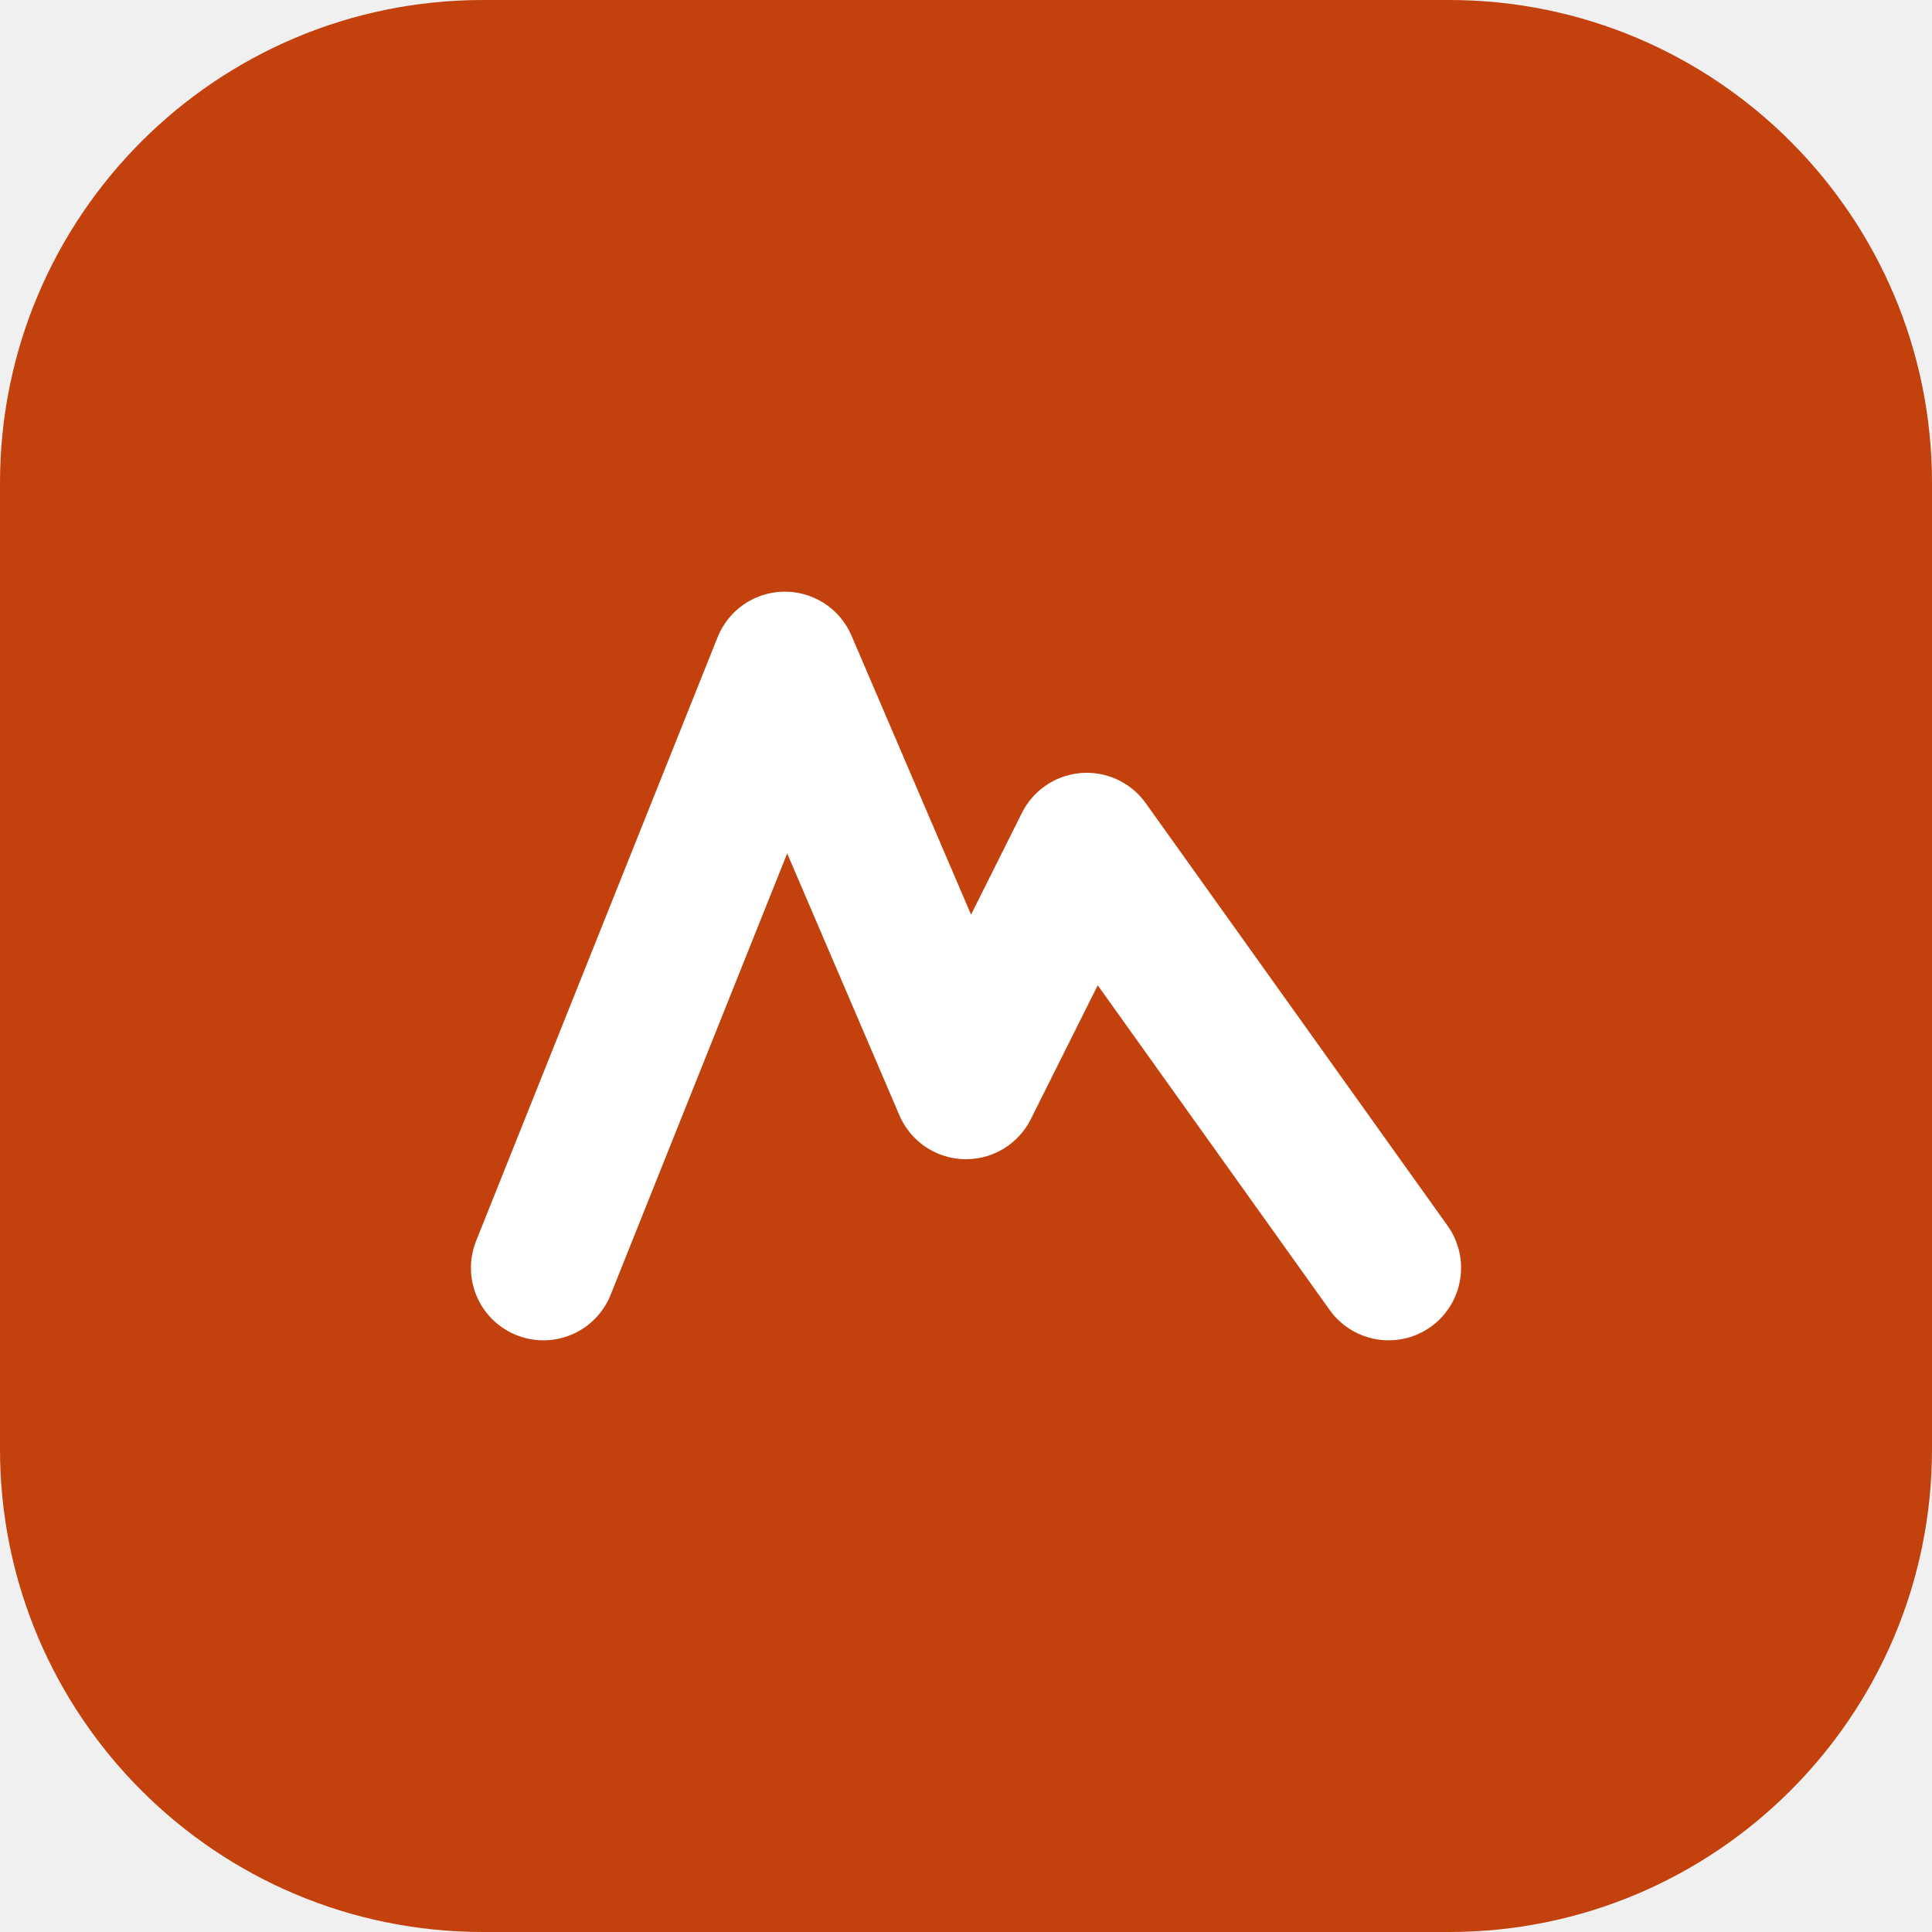
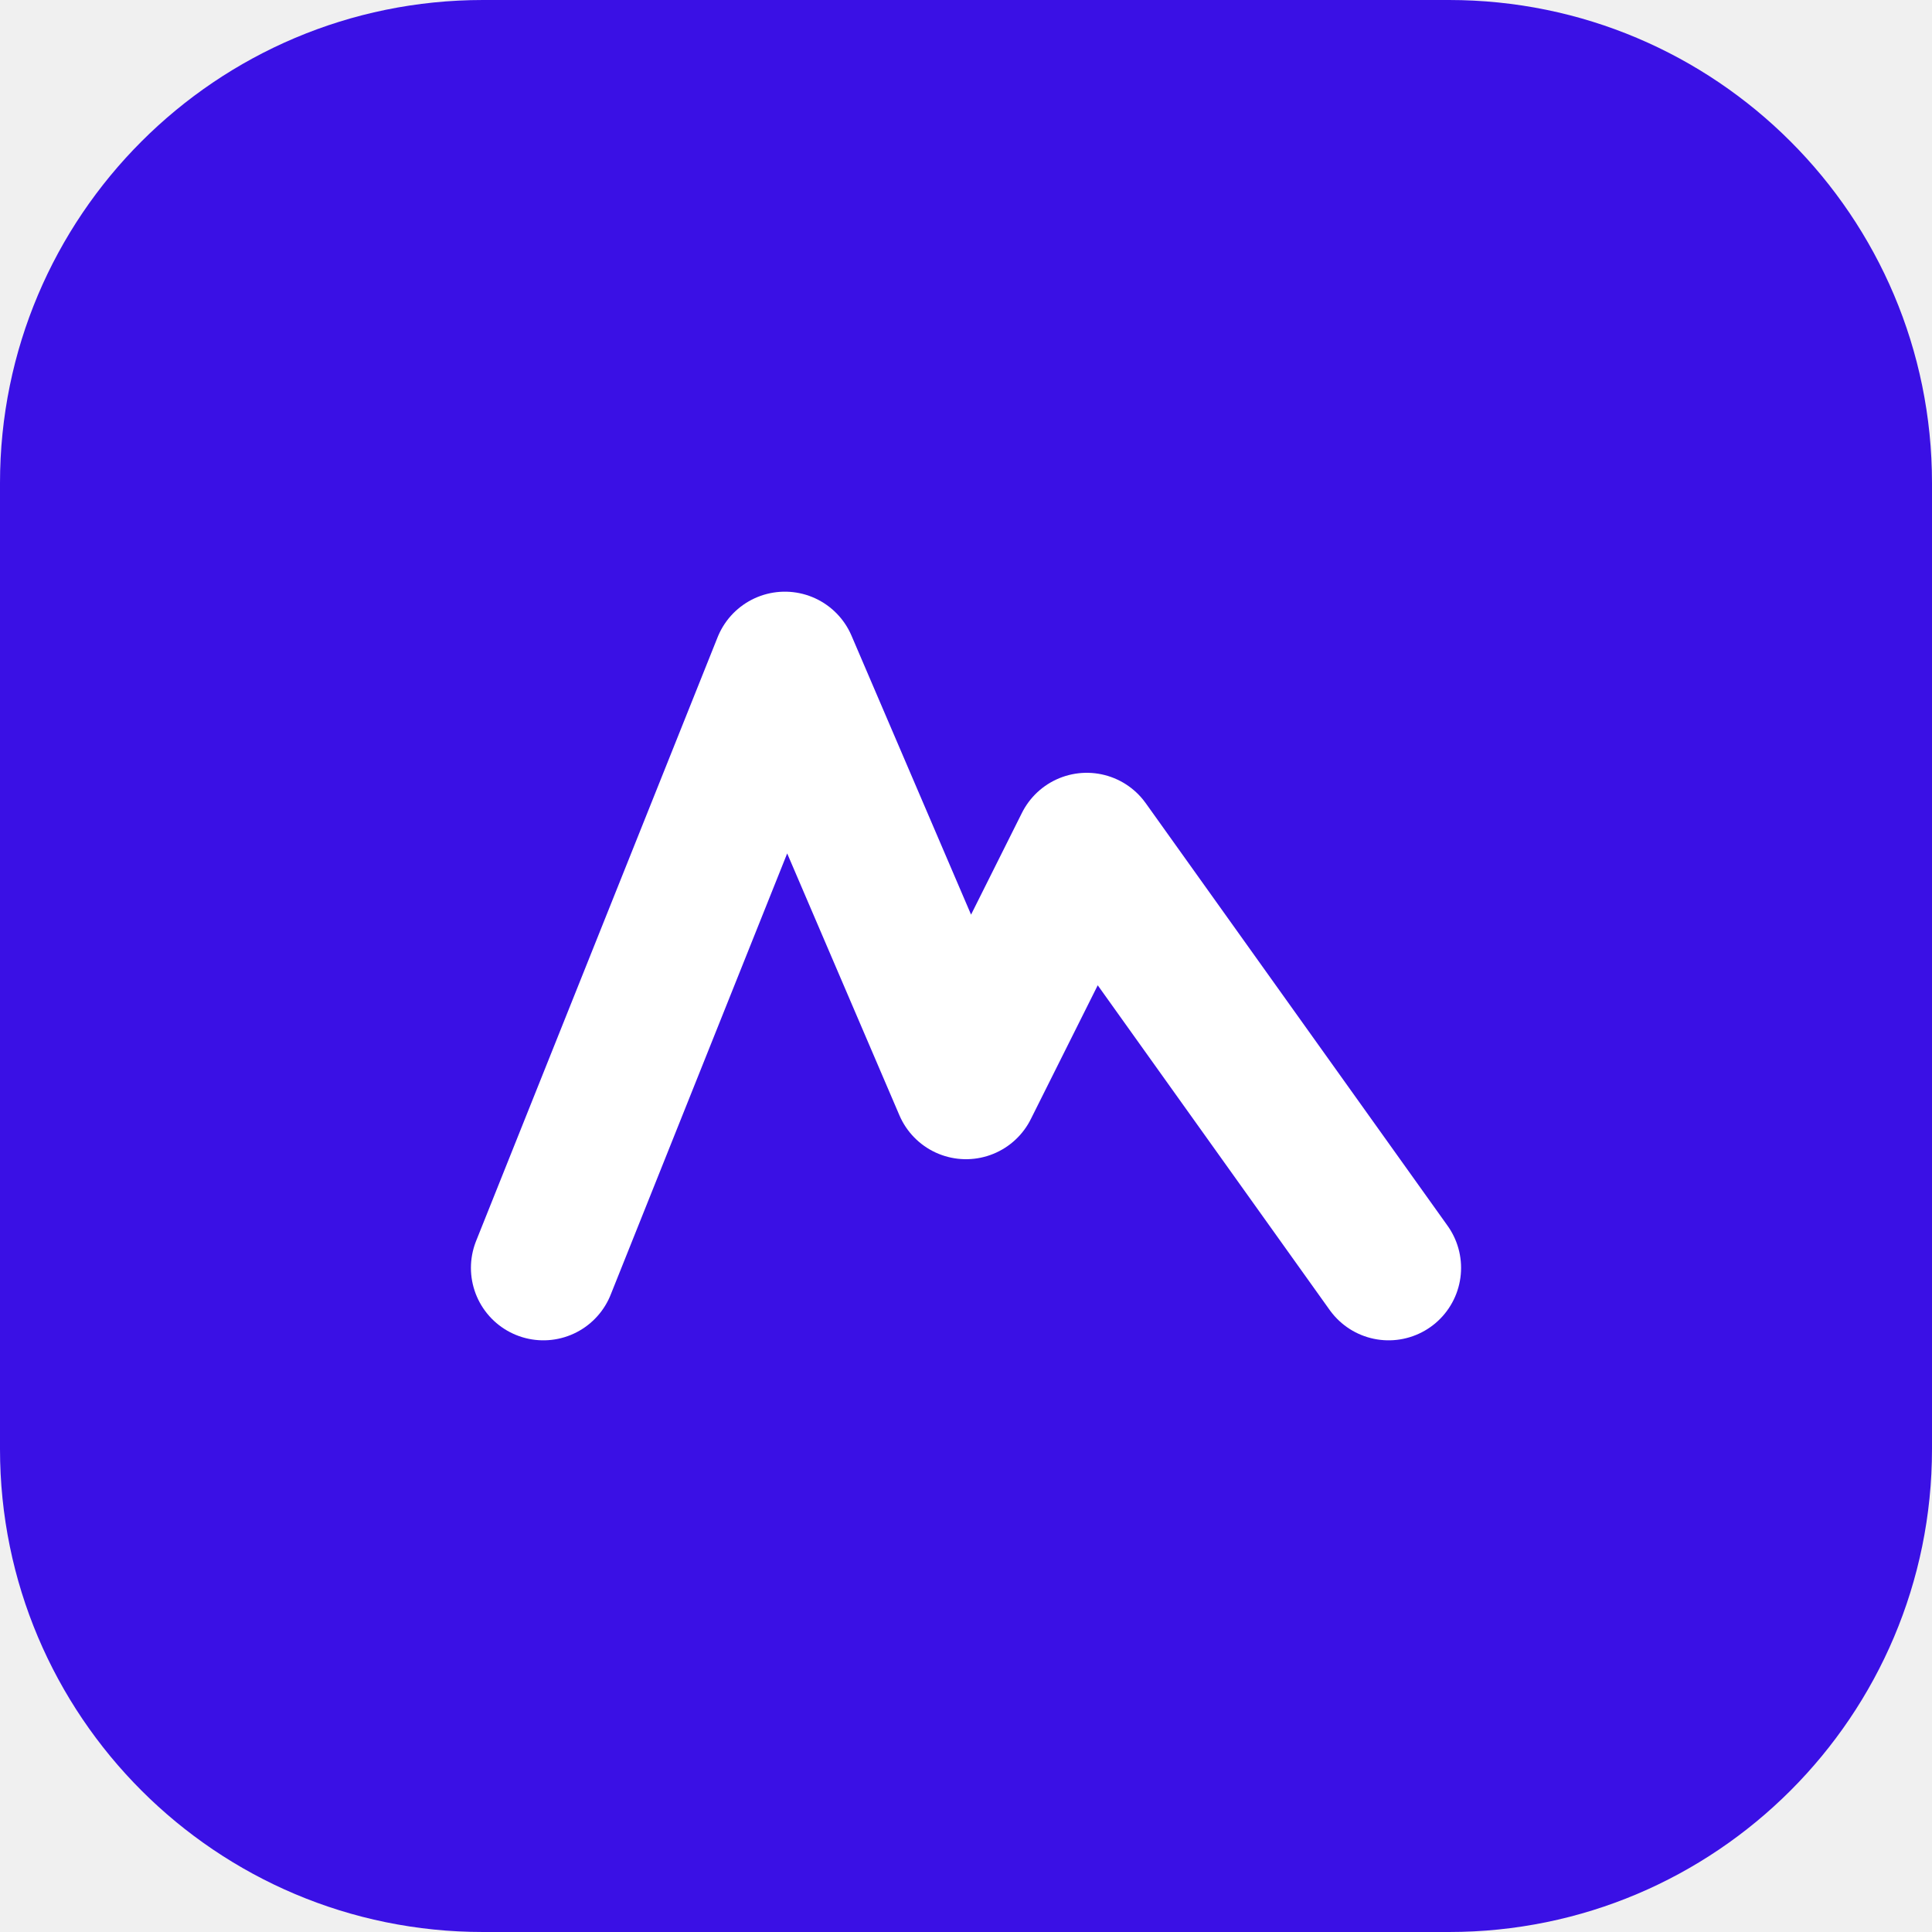
<svg xmlns="http://www.w3.org/2000/svg" viewBox="0 0 32 32">
-   <rect width="32" height="32" rx="8" fill="#C2410C" />
+   <rect width="32" height="32" rx="8" fill="#3A10E5" />
  <path d="M9 21l4-10 3 7 2-4 5 7" fill="none" stroke="#fff" stroke-width="2.4" stroke-linecap="round" stroke-linejoin="round" />
</svg>
